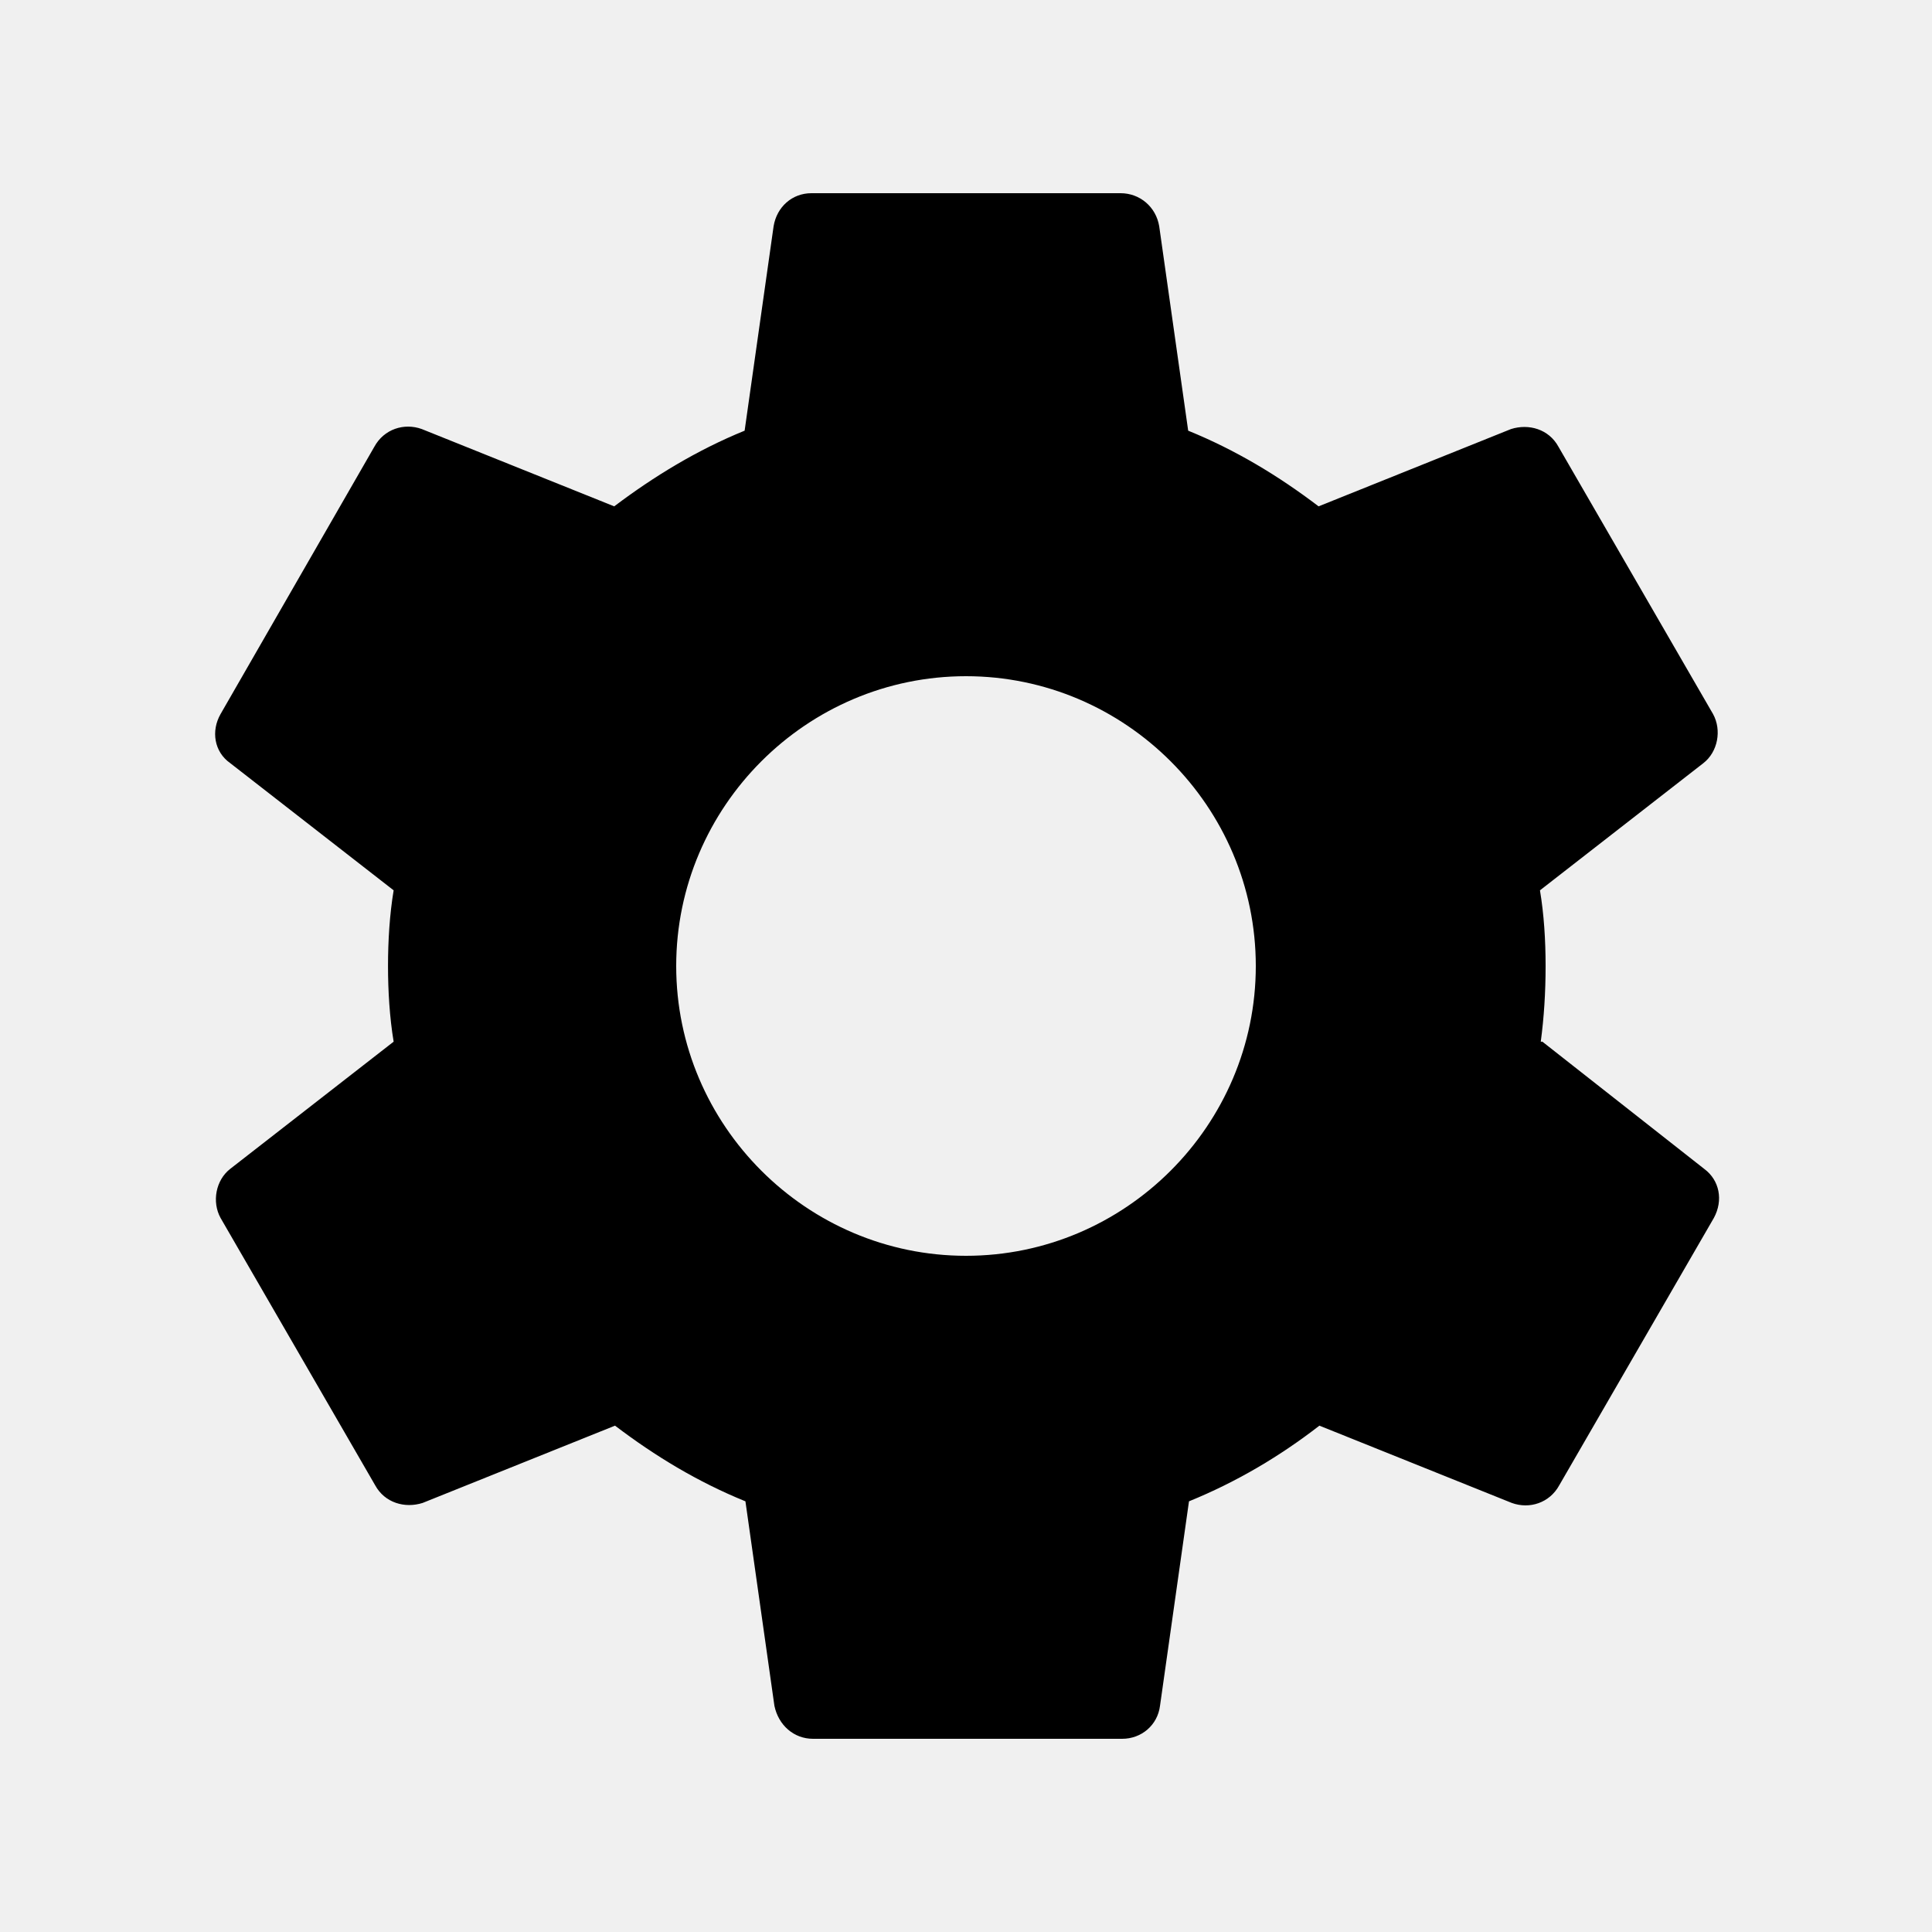
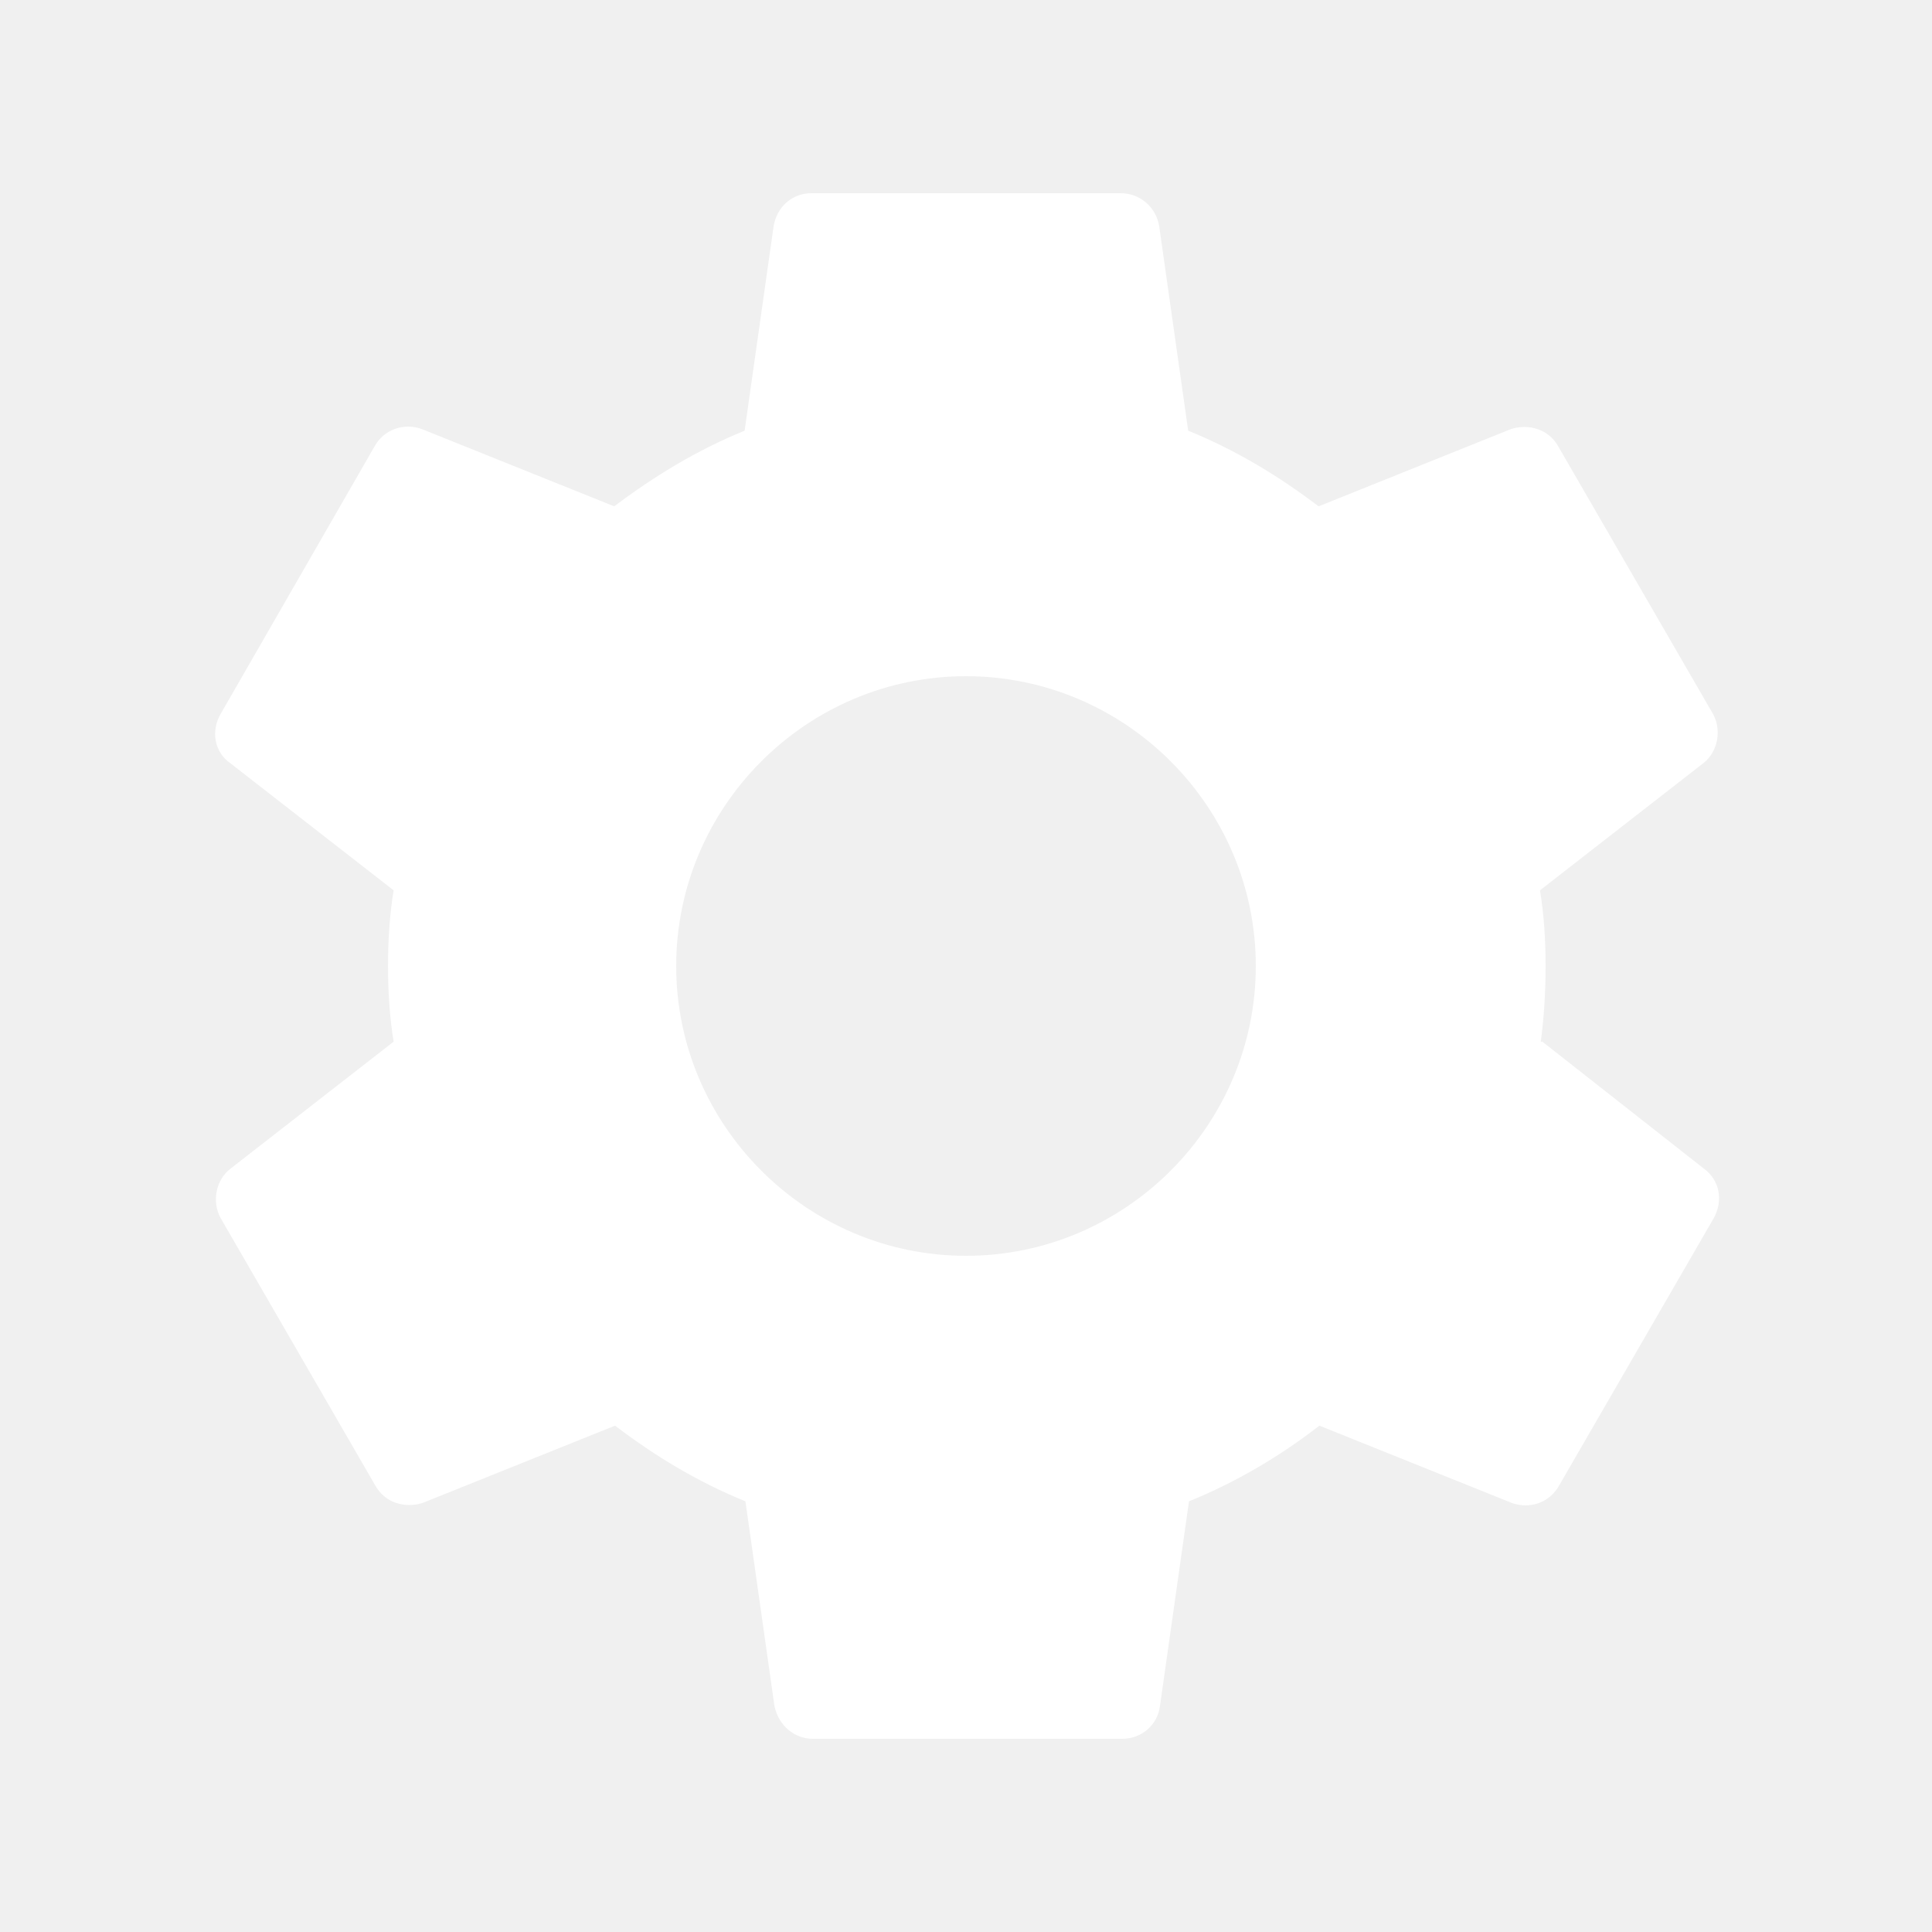
- <svg xmlns="http://www.w3.org/2000/svg" height="24" viewBox="0 0 24 24" width="24" fill="#000000">
+ <svg xmlns="http://www.w3.org/2000/svg" height="24" viewBox="0 0 24 24" width="24" fill="#ffffff">
  <path d="M0 0h24v24H0z" fill="none" />
  <path d="M19.14 12.94c.04-.3.06-.61.06-.94 0-.32-.02-.64-.07-.94l2.03-1.58c.18-.14.23-.41.12-.61l-1.92-3.32c-.12-.22-.37-.29-.59-.22l-2.39.96c-.5-.38-1.03-.7-1.62-.94l-.36-2.54c-.04-.24-.24-.41-.48-.41h-3.84c-.24 0-.43.17-.47.41l-.36 2.54c-.59.24-1.13.57-1.62.94l-2.39-.96c-.22-.08-.47 0-.59.22L2.74 8.87c-.12.21-.08.47.12.61l2.03 1.58c-.05.3-.07.63-.07.94s.02.64.07.94l-2.03 1.58c-.18.14-.23.41-.12.61l1.92 3.32c.12.22.37.29.59.22l2.39-.96c.5.38 1.03.7 1.62.94l.36 2.54c.05.24.24.41.48.41h3.84c.24 0 .44-.17.47-.41l.36-2.54c.59-.24 1.13-.56 1.62-.94l2.39.96c.22.08.47 0 .59-.22l1.92-3.32c.12-.22.07-.47-.12-.61l-2.01-1.58zM12 15.6c-1.98 0-3.6-1.62-3.6-3.6s1.62-3.6 3.6-3.6 3.6 1.62 3.6 3.6-1.62 3.6-3.6 3.6z" />
</svg>
